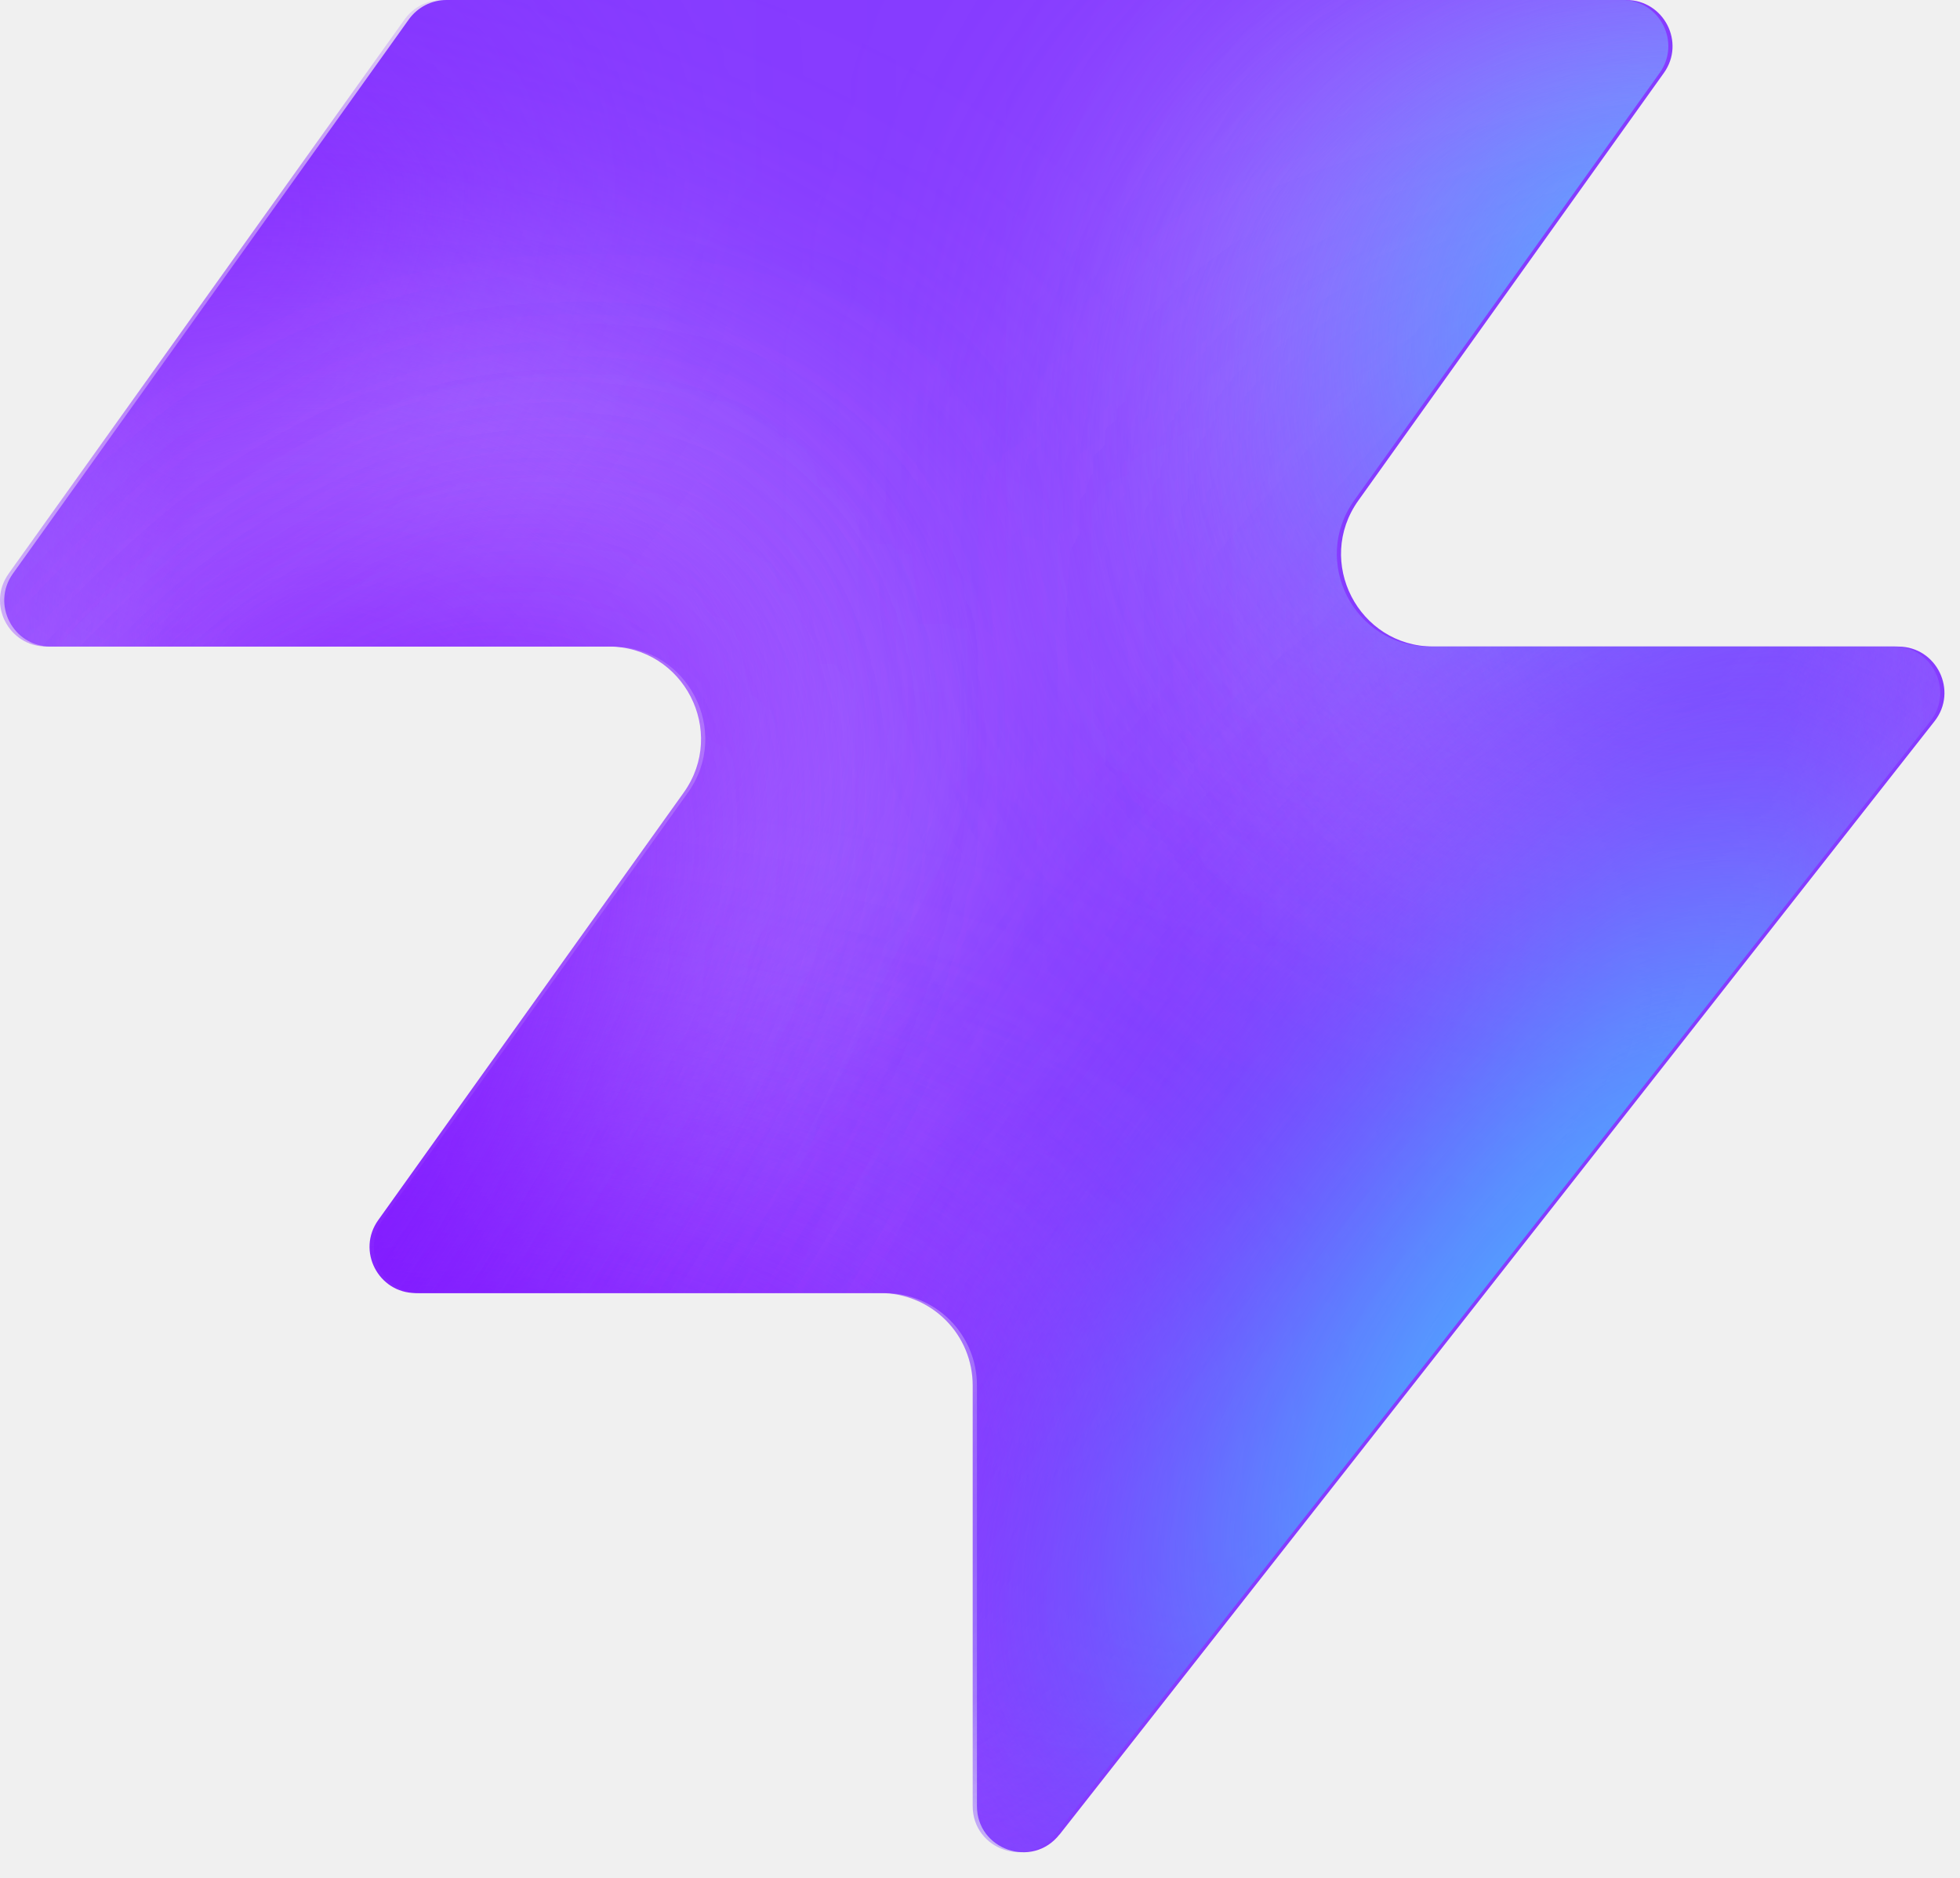
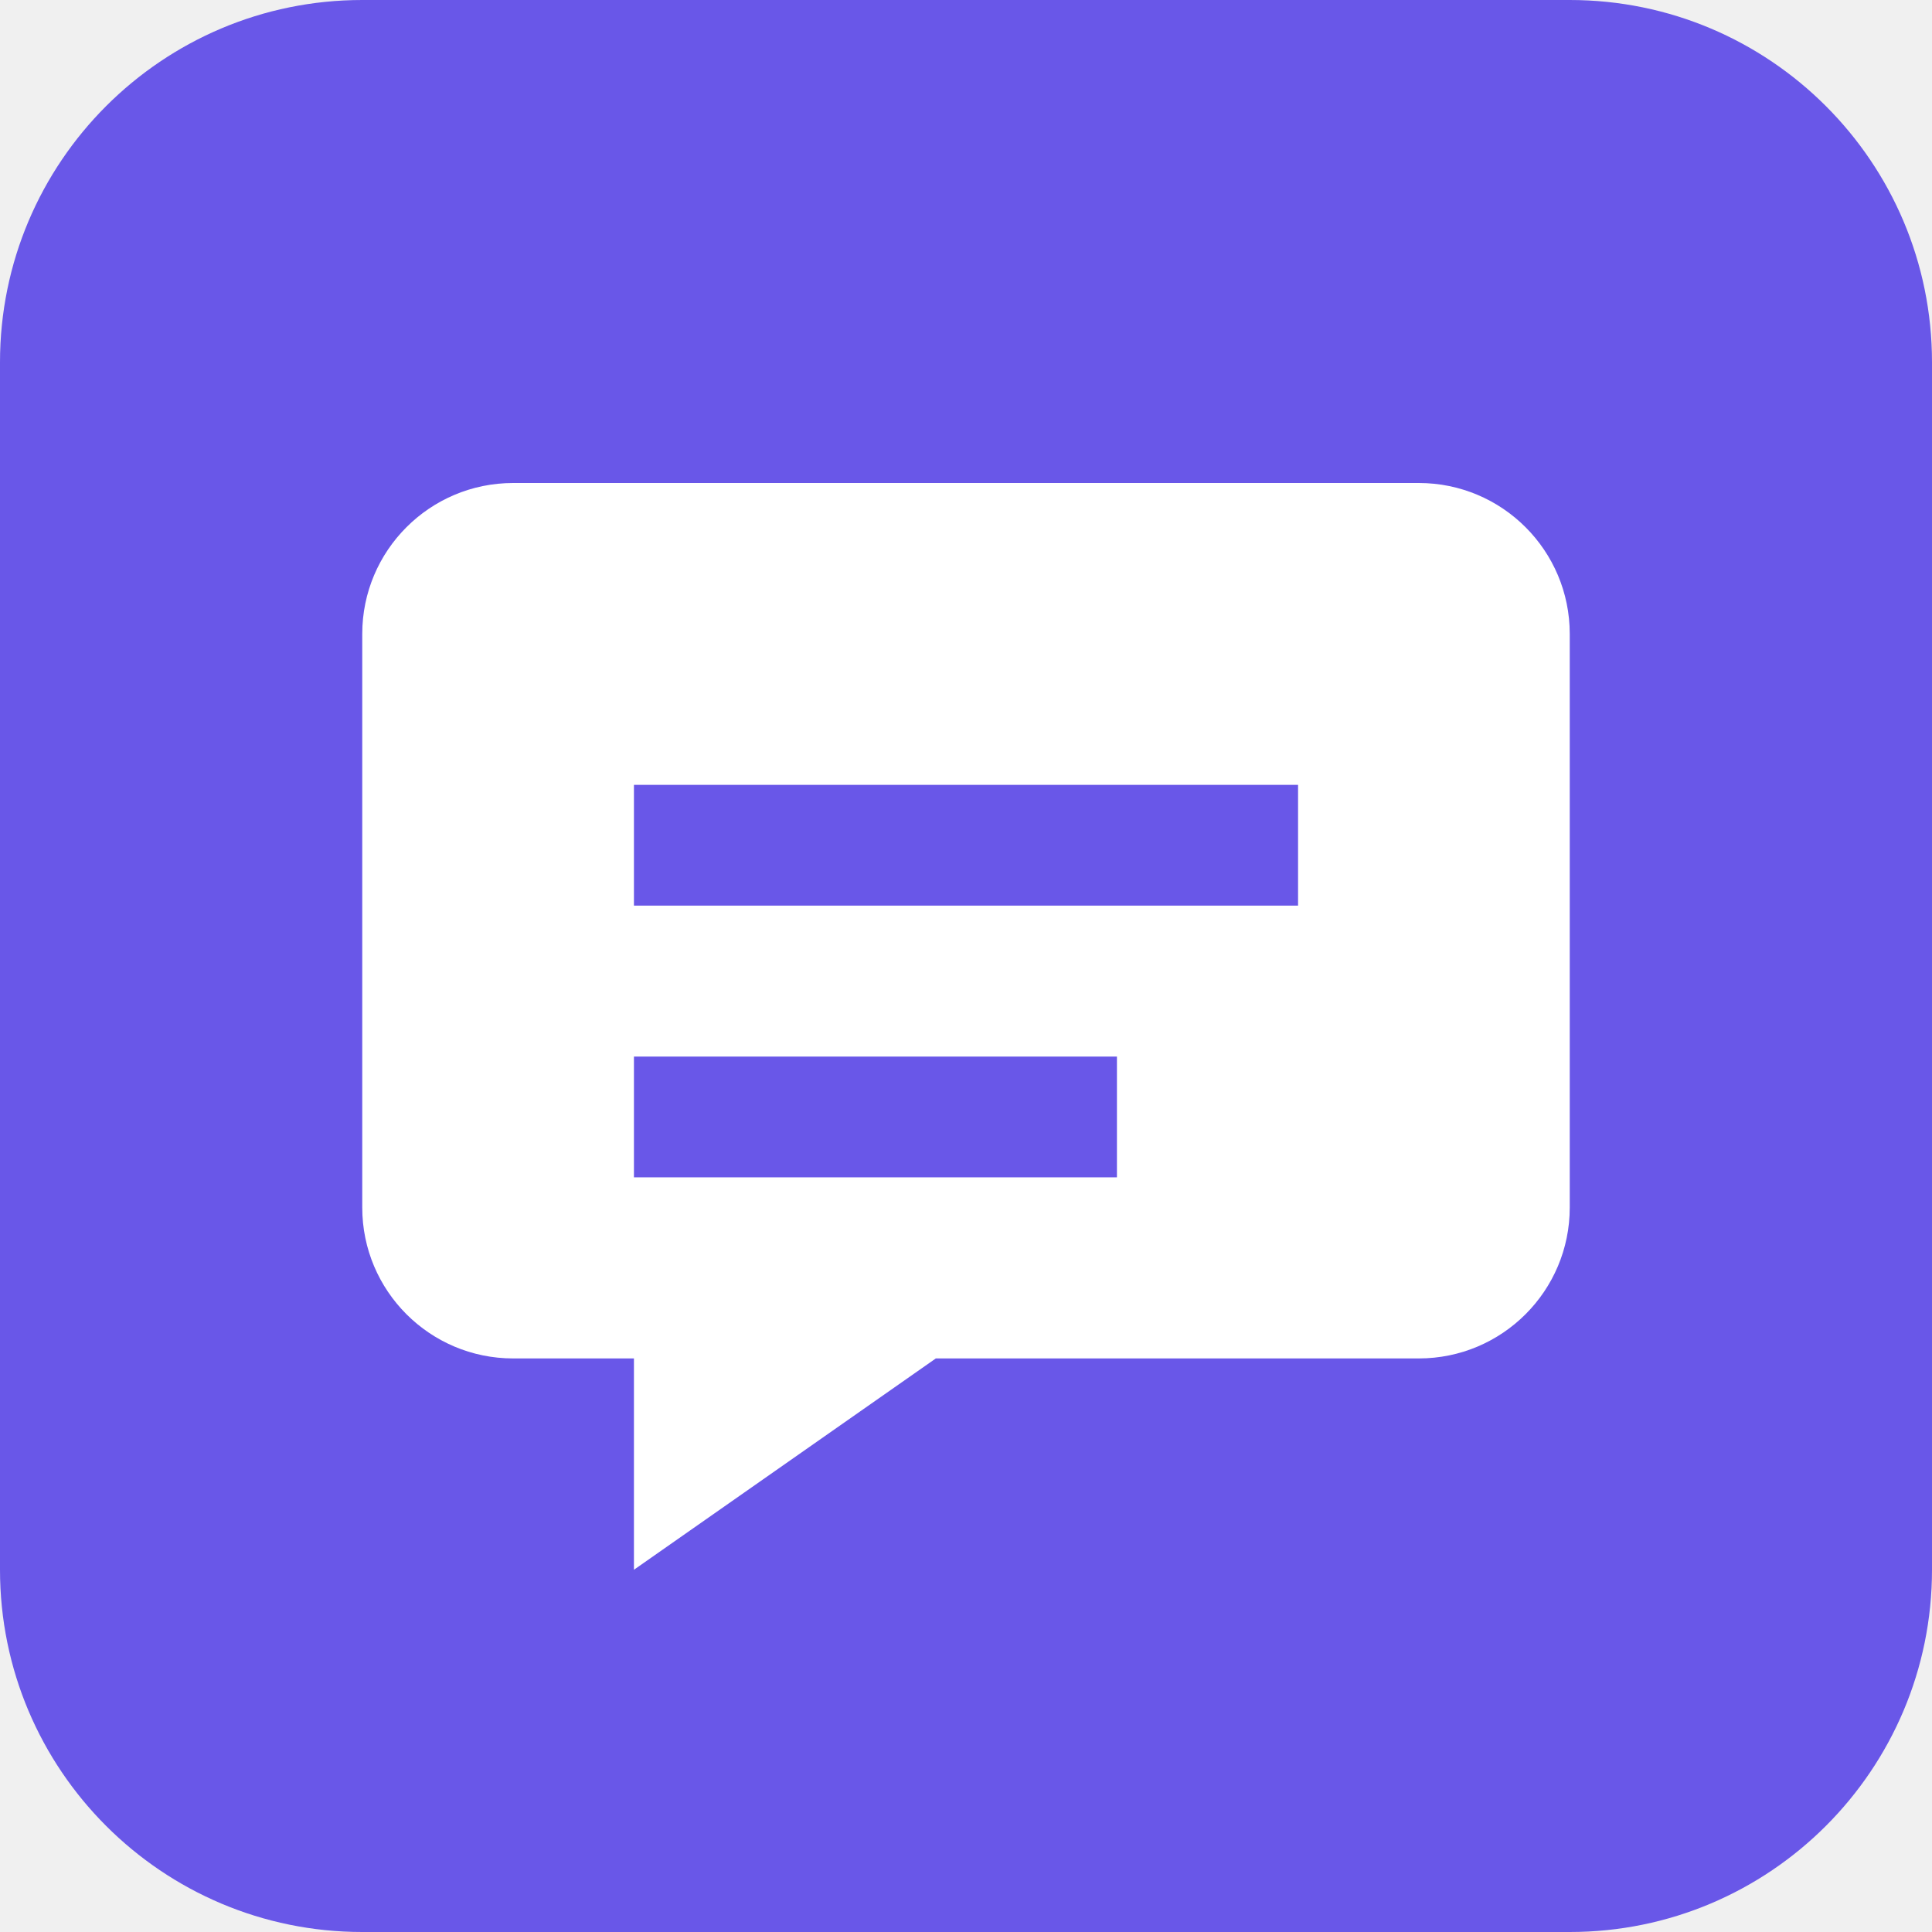
- <svg xmlns="http://www.w3.org/2000/svg" width="48" height="46" fill="none" viewBox="0 0 48 46">
-   <path fill="#863bff" d="M25.946 44.938c-.664.845-2.021.375-2.021-.698V33.937a2.26 2.26 0 0 0-2.262-2.262H10.287c-.92 0-1.456-1.04-.92-1.788l7.48-10.471c1.07-1.497 0-3.578-1.842-3.578H1.237c-.92 0-1.456-1.04-.92-1.788L10.013.474c.214-.297.556-.474.92-.474h28.894c.92 0 1.456 1.04.92 1.788l-7.48 10.471c-1.07 1.498 0 3.579 1.842 3.579h11.377c.943 0 1.473 1.088.89 1.83L25.947 44.94z" style="fill:#863bff;fill:color(display-p3 .525 .23 1);fill-opacity:1" />
-   <mask id="a" width="48" height="46" x="0" y="0" maskUnits="userSpaceOnUse" style="mask-type:alpha">
-     <path fill="#000" d="M25.842 44.938c-.664.844-2.021.375-2.021-.698V33.937a2.26 2.26 0 0 0-2.262-2.262H10.183c-.92 0-1.456-1.04-.92-1.788l7.48-10.471c1.07-1.498 0-3.579-1.842-3.579H1.133c-.92 0-1.456-1.04-.92-1.787L9.91.473c.214-.297.556-.474.92-.474h28.894c.92 0 1.456 1.04.92 1.788l-7.48 10.471c-1.07 1.498 0 3.578 1.842 3.578h11.377c.943 0 1.473 1.088.89 1.832L25.843 44.94z" style="fill:#000;fill-opacity:1" />
-   </mask>
-   <g mask="url(#a)">
-     <g filter="url(#b)">
-       <ellipse cx="5.508" cy="14.704" fill="#ede6ff" rx="5.508" ry="14.704" style="fill:#ede6ff;fill:color(display-p3 .927 .903 1);fill-opacity:1" transform="matrix(.00324 1 1 -.00324 -4.47 31.516)" />
-     </g>
-     <g filter="url(#c)">
-       <ellipse cx="10.399" cy="29.851" fill="#ede6ff" rx="10.399" ry="29.851" style="fill:#ede6ff;fill:color(display-p3 .927 .903 1);fill-opacity:1" transform="matrix(.00324 1 1 -.00324 -39.328 7.883)" />
-     </g>
-     <g filter="url(#d)">
-       <ellipse cx="5.508" cy="30.487" fill="#7e14ff" rx="5.508" ry="30.487" style="fill:#7e14ff;fill:color(display-p3 .492 .077 1);fill-opacity:1" transform="rotate(89.814 -25.913 -14.639)scale(1 -1)" />
-     </g>
-     <g filter="url(#e)">
-       <ellipse cx="5.508" cy="30.599" fill="#7e14ff" rx="5.508" ry="30.599" style="fill:#7e14ff;fill:color(display-p3 .492 .077 1);fill-opacity:1" transform="rotate(89.814 -32.644 -3.334)scale(1 -1)" />
-     </g>
-     <g filter="url(#f)">
-       <ellipse cx="5.508" cy="30.599" fill="#7e14ff" rx="5.508" ry="30.599" style="fill:#7e14ff;fill:color(display-p3 .492 .077 1);fill-opacity:1" transform="matrix(.00324 1 1 -.00324 -34.34 30.47)" />
-     </g>
-     <g filter="url(#g)">
-       <ellipse cx="14.072" cy="22.078" fill="#ede6ff" rx="14.072" ry="22.078" style="fill:#ede6ff;fill:color(display-p3 .927 .903 1);fill-opacity:1" transform="rotate(93.35 24.506 48.493)scale(-1 1)" />
-     </g>
-     <g filter="url(#h)">
-       <ellipse cx="3.47" cy="21.501" fill="#7e14ff" rx="3.47" ry="21.501" style="fill:#7e14ff;fill:color(display-p3 .492 .077 1);fill-opacity:1" transform="rotate(89.009 28.708 47.59)scale(-1 1)" />
-     </g>
-     <g filter="url(#i)">
-       <ellipse cx="3.47" cy="21.501" fill="#7e14ff" rx="3.47" ry="21.501" style="fill:#7e14ff;fill:color(display-p3 .492 .077 1);fill-opacity:1" transform="rotate(89.009 28.708 47.59)scale(-1 1)" />
-     </g>
-     <g filter="url(#j)">
-       <ellipse cx=".387" cy="8.972" fill="#7e14ff" rx="4.407" ry="29.108" style="fill:#7e14ff;fill:color(display-p3 .492 .077 1);fill-opacity:1" transform="rotate(39.51 .387 8.972)" />
-     </g>
-     <g filter="url(#k)">
-       <ellipse cx="47.523" cy="-6.092" fill="#7e14ff" rx="4.407" ry="29.108" style="fill:#7e14ff;fill:color(display-p3 .492 .077 1);fill-opacity:1" transform="rotate(37.892 47.523 -6.092)" />
-     </g>
-     <g filter="url(#l)">
-       <ellipse cx="41.412" cy="6.333" fill="#47bfff" rx="5.971" ry="9.665" style="fill:#47bfff;fill:color(display-p3 .28 .748 1);fill-opacity:1" transform="rotate(37.892 41.412 6.333)" />
-     </g>
-     <g filter="url(#m)">
-       <ellipse cx="-1.879" cy="38.332" fill="#7e14ff" rx="4.407" ry="29.108" style="fill:#7e14ff;fill:color(display-p3 .492 .077 1);fill-opacity:1" transform="rotate(37.892 -1.88 38.332)" />
-     </g>
-     <g filter="url(#n)">
-       <ellipse cx="-1.879" cy="38.332" fill="#7e14ff" rx="4.407" ry="29.108" style="fill:#7e14ff;fill:color(display-p3 .492 .077 1);fill-opacity:1" transform="rotate(37.892 -1.88 38.332)" />
-     </g>
-     <g filter="url(#o)">
-       <ellipse cx="35.651" cy="29.907" fill="#7e14ff" rx="4.407" ry="29.108" style="fill:#7e14ff;fill:color(display-p3 .492 .077 1);fill-opacity:1" transform="rotate(37.892 35.651 29.907)" />
-     </g>
-     <g filter="url(#p)">
-       <ellipse cx="38.418" cy="32.4" fill="#47bfff" rx="5.971" ry="15.297" style="fill:#47bfff;fill:color(display-p3 .28 .748 1);fill-opacity:1" transform="rotate(37.892 38.418 32.4)" />
-     </g>
-   </g>
-   <defs>
-     <filter id="b" width="60.045" height="41.654" x="-19.77" y="16.149" color-interpolation-filters="sRGB" filterUnits="userSpaceOnUse">
-       <feFlood flood-opacity="0" result="BackgroundImageFix" />
-       <feBlend in="SourceGraphic" in2="BackgroundImageFix" result="shape" />
-       <feGaussianBlur result="effect1_foregroundBlur_2002_17158" stdDeviation="7.659" />
-     </filter>
-     <filter id="c" width="90.34" height="51.437" x="-54.613" y="-7.533" color-interpolation-filters="sRGB" filterUnits="userSpaceOnUse">
-       <feFlood flood-opacity="0" result="BackgroundImageFix" />
-       <feBlend in="SourceGraphic" in2="BackgroundImageFix" result="shape" />
-       <feGaussianBlur result="effect1_foregroundBlur_2002_17158" stdDeviation="7.659" />
-     </filter>
-     <filter id="d" width="79.355" height="29.4" x="-49.64" y="2.03" color-interpolation-filters="sRGB" filterUnits="userSpaceOnUse">
-       <feFlood flood-opacity="0" result="BackgroundImageFix" />
-       <feBlend in="SourceGraphic" in2="BackgroundImageFix" result="shape" />
-       <feGaussianBlur result="effect1_foregroundBlur_2002_17158" stdDeviation="4.596" />
-     </filter>
-     <filter id="e" width="79.579" height="29.4" x="-45.045" y="20.029" color-interpolation-filters="sRGB" filterUnits="userSpaceOnUse">
-       <feFlood flood-opacity="0" result="BackgroundImageFix" />
-       <feBlend in="SourceGraphic" in2="BackgroundImageFix" result="shape" />
-       <feGaussianBlur result="effect1_foregroundBlur_2002_17158" stdDeviation="4.596" />
-     </filter>
-     <filter id="f" width="79.579" height="29.4" x="-43.513" y="21.178" color-interpolation-filters="sRGB" filterUnits="userSpaceOnUse">
-       <feFlood flood-opacity="0" result="BackgroundImageFix" />
-       <feBlend in="SourceGraphic" in2="BackgroundImageFix" result="shape" />
-       <feGaussianBlur result="effect1_foregroundBlur_2002_17158" stdDeviation="4.596" />
-     </filter>
-     <filter id="g" width="74.749" height="58.852" x="15.756" y="-17.901" color-interpolation-filters="sRGB" filterUnits="userSpaceOnUse">
-       <feFlood flood-opacity="0" result="BackgroundImageFix" />
-       <feBlend in="SourceGraphic" in2="BackgroundImageFix" result="shape" />
-       <feGaussianBlur result="effect1_foregroundBlur_2002_17158" stdDeviation="7.659" />
-     </filter>
-     <filter id="h" width="61.377" height="25.362" x="23.548" y="2.284" color-interpolation-filters="sRGB" filterUnits="userSpaceOnUse">
-       <feFlood flood-opacity="0" result="BackgroundImageFix" />
-       <feBlend in="SourceGraphic" in2="BackgroundImageFix" result="shape" />
-       <feGaussianBlur result="effect1_foregroundBlur_2002_17158" stdDeviation="4.596" />
-     </filter>
-     <filter id="i" width="61.377" height="25.362" x="23.548" y="2.284" color-interpolation-filters="sRGB" filterUnits="userSpaceOnUse">
-       <feFlood flood-opacity="0" result="BackgroundImageFix" />
-       <feBlend in="SourceGraphic" in2="BackgroundImageFix" result="shape" />
-       <feGaussianBlur result="effect1_foregroundBlur_2002_17158" stdDeviation="4.596" />
-     </filter>
-     <filter id="j" width="56.045" height="63.649" x="-27.636" y="-22.853" color-interpolation-filters="sRGB" filterUnits="userSpaceOnUse">
-       <feFlood flood-opacity="0" result="BackgroundImageFix" />
-       <feBlend in="SourceGraphic" in2="BackgroundImageFix" result="shape" />
-       <feGaussianBlur result="effect1_foregroundBlur_2002_17158" stdDeviation="4.596" />
-     </filter>
-     <filter id="k" width="54.814" height="64.646" x="20.116" y="-38.415" color-interpolation-filters="sRGB" filterUnits="userSpaceOnUse">
-       <feFlood flood-opacity="0" result="BackgroundImageFix" />
-       <feBlend in="SourceGraphic" in2="BackgroundImageFix" result="shape" />
-       <feGaussianBlur result="effect1_foregroundBlur_2002_17158" stdDeviation="4.596" />
-     </filter>
-     <filter id="l" width="33.541" height="35.313" x="24.641" y="-11.323" color-interpolation-filters="sRGB" filterUnits="userSpaceOnUse">
-       <feFlood flood-opacity="0" result="BackgroundImageFix" />
-       <feBlend in="SourceGraphic" in2="BackgroundImageFix" result="shape" />
-       <feGaussianBlur result="effect1_foregroundBlur_2002_17158" stdDeviation="4.596" />
-     </filter>
-     <filter id="m" width="54.814" height="64.646" x="-29.286" y="6.009" color-interpolation-filters="sRGB" filterUnits="userSpaceOnUse">
-       <feFlood flood-opacity="0" result="BackgroundImageFix" />
-       <feBlend in="SourceGraphic" in2="BackgroundImageFix" result="shape" />
-       <feGaussianBlur result="effect1_foregroundBlur_2002_17158" stdDeviation="4.596" />
-     </filter>
-     <filter id="n" width="54.814" height="64.646" x="-29.286" y="6.009" color-interpolation-filters="sRGB" filterUnits="userSpaceOnUse">
-       <feFlood flood-opacity="0" result="BackgroundImageFix" />
-       <feBlend in="SourceGraphic" in2="BackgroundImageFix" result="shape" />
-       <feGaussianBlur result="effect1_foregroundBlur_2002_17158" stdDeviation="4.596" />
-     </filter>
-     <filter id="o" width="54.814" height="64.646" x="8.244" y="-2.416" color-interpolation-filters="sRGB" filterUnits="userSpaceOnUse">
-       <feFlood flood-opacity="0" result="BackgroundImageFix" />
-       <feBlend in="SourceGraphic" in2="BackgroundImageFix" result="shape" />
-       <feGaussianBlur result="effect1_foregroundBlur_2002_17158" stdDeviation="4.596" />
-     </filter>
-     <filter id="p" width="39.409" height="43.623" x="18.713" y="10.588" color-interpolation-filters="sRGB" filterUnits="userSpaceOnUse">
-       <feFlood flood-opacity="0" result="BackgroundImageFix" />
-       <feBlend in="SourceGraphic" in2="BackgroundImageFix" result="shape" />
-       <feGaussianBlur result="effect1_foregroundBlur_2002_17158" stdDeviation="4.596" />
-     </filter>
-   </defs>
+ <svg xmlns="http://www.w3.org/2000/svg" viewBox="0 0 64 64">
+   <rect width="64" height="64" rx="12" fill="#6957e8" />
+   <path fill="#fff" d="M17 16h30a5 5 0 0 1 5 5v19a5 5 0 0 1-5 5H31l-10 7v-7h-4a5 5 0 0 1-5-5V21a5 5 0 0 1 5-5Zm4 10v4h22v-4H21Zm0 9v4h16v-4H21Z" />
</svg>
